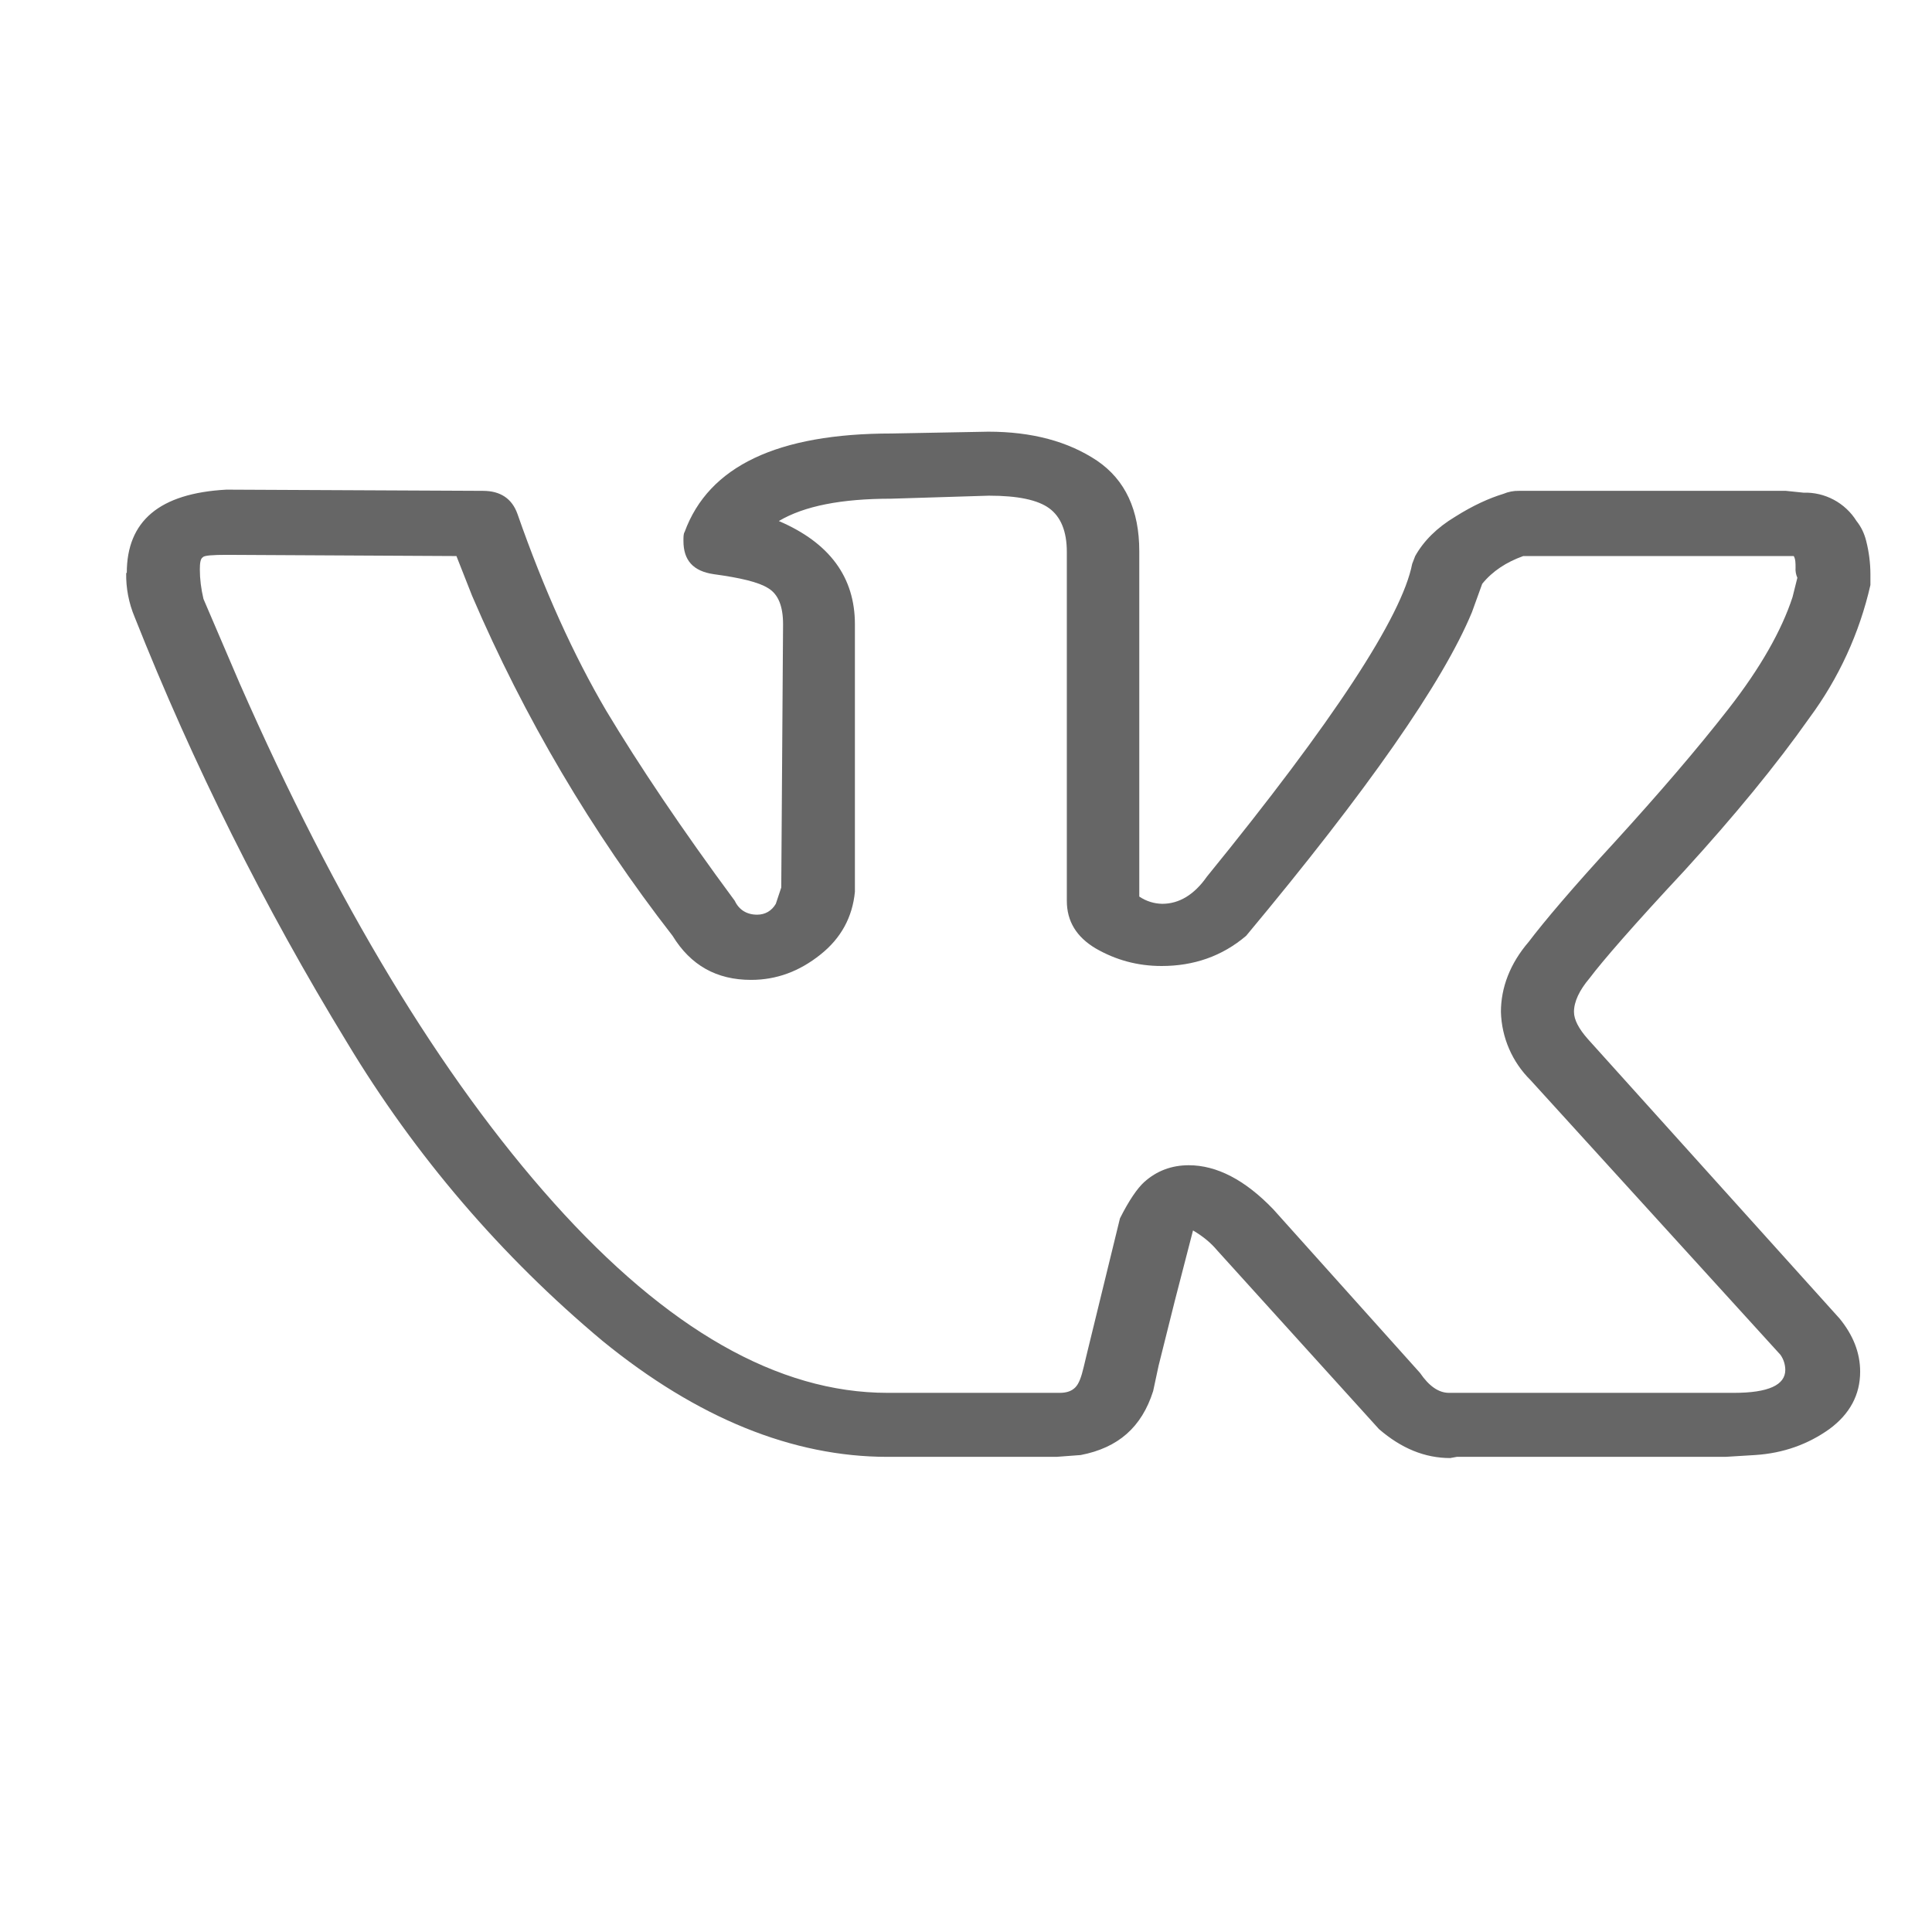
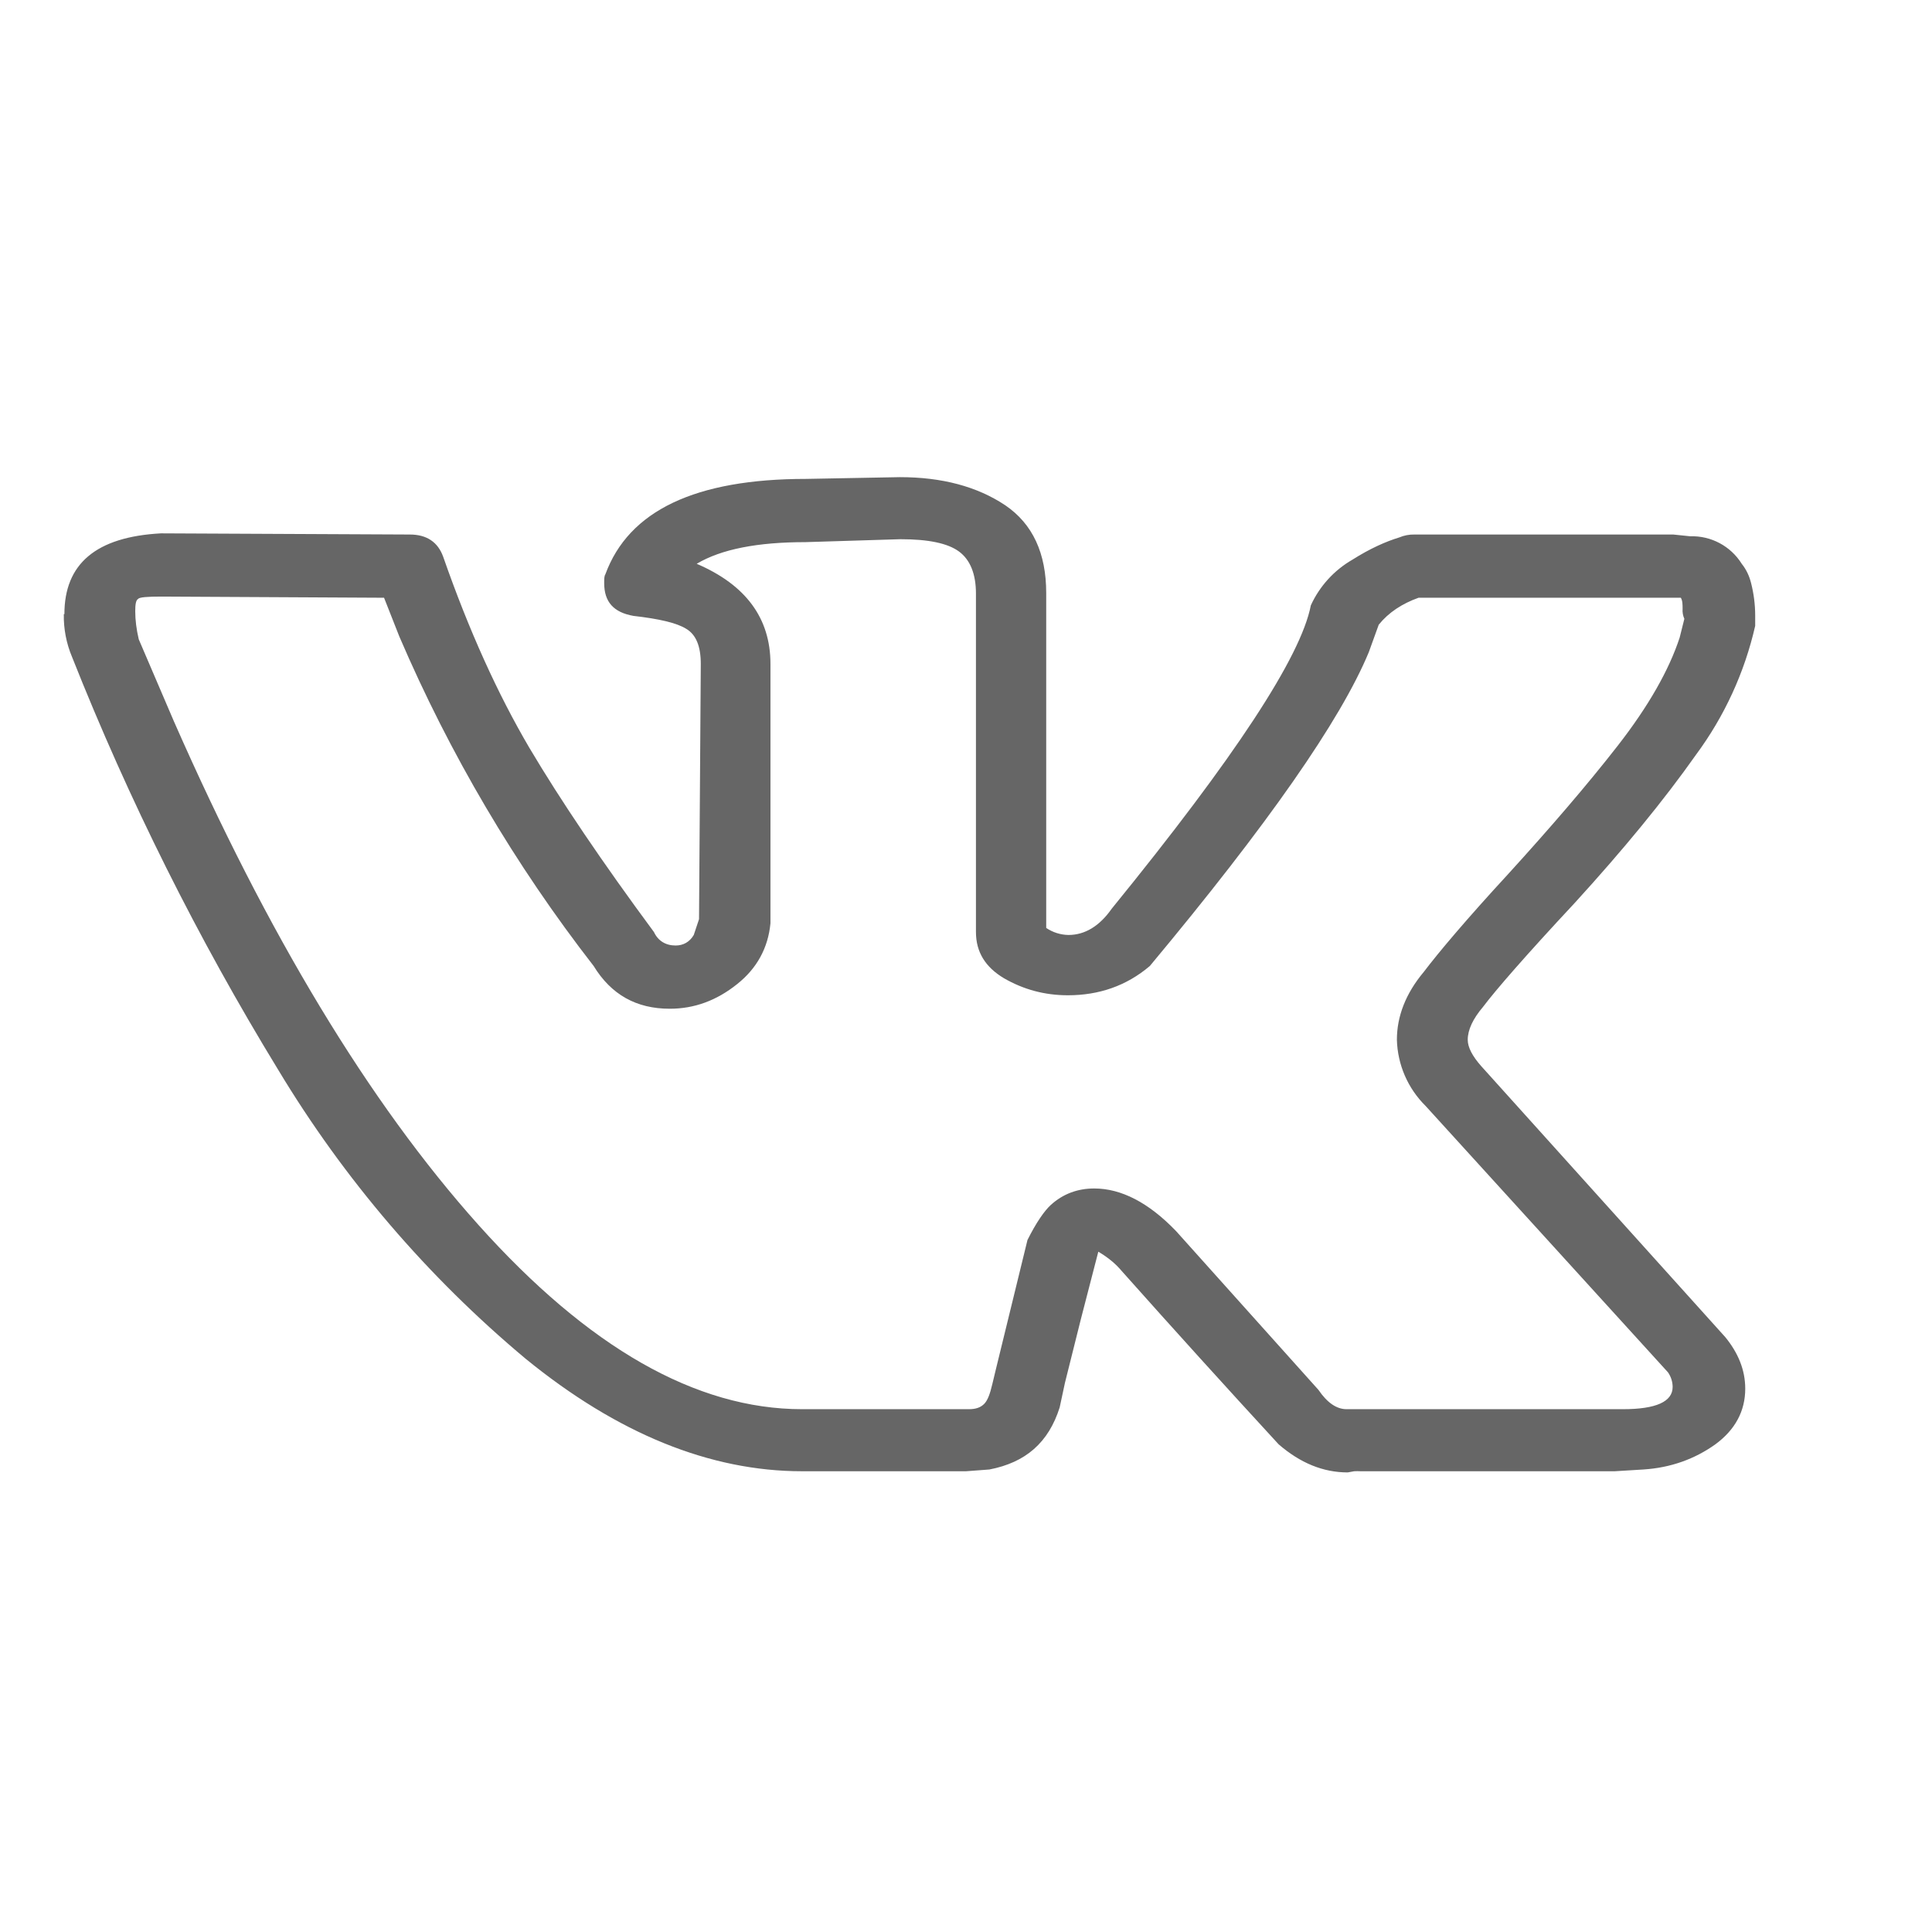
- <svg xmlns="http://www.w3.org/2000/svg" width="32" height="32" fill="none">
-   <path d="M2.1 9.49c0-.86.54-1.32 1.65-1.38L8 8.13c.29 0 .48.13.57.38.44 1.26.93 2.34 1.47 3.26.54.9 1.25 1.96 2.13 3.15.07.15.2.23.37.23.13 0 .24-.06.31-.18l.09-.27.03-4.36c0-.3-.08-.5-.25-.6-.16-.1-.46-.17-.9-.23-.34-.05-.5-.23-.5-.55 0-.07 0-.12.02-.15.4-1.09 1.54-1.63 3.43-1.63l1.6-.03c.72 0 1.32.16 1.8.48.47.32.7.82.7 1.5v5.72a.7.7 0 0 0 .38.12c.28 0 .53-.15.74-.45 2.1-2.58 3.23-4.31 3.4-5.18l.05-.13c.14-.25.36-.47.66-.65.3-.19.57-.31.8-.38a.63.63 0 0 1 .26-.05h4.42l.29.03a1 1 0 0 1 .88.47c.08.1.13.21.16.33a2.26 2.26 0 0 1 .07.55v.18a5.9 5.9 0 0 1-1.01 2.2c-.55.78-1.24 1.62-2.07 2.53-.84.9-1.36 1.5-1.57 1.78-.17.2-.26.39-.26.56 0 .13.08.28.23.45l4.17 4.63c.22.27.34.56.34.88 0 .38-.17.7-.51.95-.35.25-.76.4-1.23.43l-.49.03h-4.45l-.11.02c-.42 0-.81-.16-1.18-.48l-2.68-2.96c-.1-.12-.23-.23-.4-.33l-.3 1.16-.27 1.08-.09.42c-.19.6-.58.94-1.2 1.06l-.4.03h-2.8c-1.57 0-3.15-.64-4.72-1.92a19.62 19.62 0 0 1-4.23-4.94 46.12 46.12 0 0 1-3.52-7.05 1.8 1.8 0 0 1-.14-.73ZM19.24 16c-.4 0-.76-.1-1.09-.29-.32-.19-.48-.45-.48-.79V9.14c0-.34-.1-.58-.29-.72-.19-.14-.52-.21-1-.21l-1.62.05c-.82 0-1.44.12-1.86.37.84.36 1.26.93 1.26 1.71v4.43c-.04.42-.23.77-.57 1.04-.35.28-.73.42-1.15.42-.57 0-1-.24-1.3-.73a25.68 25.68 0 0 1-3.32-5.63l-.26-.66-3.8-.02c-.24 0-.38.01-.4.04-.04.02-.05.1-.05.2 0 .16.02.32.06.49l.6 1.4c1.6 3.64 3.33 6.51 5.2 8.6 1.88 2.1 3.72 3.15 5.53 3.15h2.85c.12 0 .2-.03.26-.09s.1-.17.14-.34l.06-.25.54-2.21c.15-.3.29-.5.4-.6.21-.19.46-.28.74-.28.46 0 .93.24 1.4.73l2.43 2.71c.15.22.31.33.48.33h4.72c.57 0 .85-.13.85-.38a.44.44 0 0 0-.08-.25l-4.14-4.55a1.65 1.65 0 0 1-.49-1.13c0-.4.15-.8.46-1.16.25-.33.73-.9 1.44-1.67.71-.78 1.34-1.51 1.87-2.19.53-.68.88-1.3 1.06-1.85l.08-.32a.35.35 0 0 1-.03-.17c0-.07 0-.14-.03-.19h-4.48c-.28.1-.51.25-.68.46l-.17.47c-.48 1.16-1.73 2.95-3.74 5.36-.4.34-.87.5-1.4.5Z" fill="#666" />
+ <svg xmlns="http://www.w3.org/2000/svg" width="33" height="33" fill="none">
+   <path d="M1.1 10.49c0-.86.54-1.32 1.65-1.38L7 9.13c.29 0 .48.13.57.38.44 1.26.93 2.34 1.47 3.26.54.91 1.25 1.96 2.13 3.15.07.15.2.23.37.23.13 0 .24-.06.31-.18l.09-.27.03-4.36c0-.3-.08-.5-.25-.6-.16-.1-.46-.17-.9-.22-.34-.06-.5-.24-.5-.56 0-.07 0-.12.02-.15.4-1.09 1.54-1.63 3.43-1.63l1.6-.03c.72 0 1.32.16 1.8.48.47.32.7.82.7 1.5v5.72a.7.7 0 0 0 .38.12c.28 0 .53-.15.74-.45 2.1-2.58 3.23-4.3 3.4-5.18a1.73 1.73 0 0 1 .71-.78c.3-.19.57-.31.8-.38a.63.63 0 0 1 .26-.05h4.42l.29.03a1 1 0 0 1 .88.47c.08.1.13.21.16.33a2.26 2.26 0 0 1 .07.55v.18a5.9 5.9 0 0 1-1.01 2.2c-.55.78-1.24 1.62-2.07 2.53-.84.9-1.36 1.5-1.57 1.78-.17.2-.26.39-.26.56 0 .13.08.28.23.45l4.17 4.63c.22.27.34.56.34.88 0 .38-.17.7-.51.95-.35.25-.76.4-1.23.43l-.49.03h-4.34a1 1 0 0 0-.11 0l-.11.02c-.42 0-.81-.16-1.18-.48a245.7 245.7 0 0 1-2.68-2.96c-.1-.12-.23-.23-.4-.33l-.3 1.16-.27 1.08-.09.42c-.19.6-.58.94-1.2 1.06l-.4.03h-2.8c-1.57 0-3.15-.64-4.72-1.92a19.62 19.62 0 0 1-4.23-4.94 46.13 46.13 0 0 1-3.52-7.05 1.8 1.8 0 0 1-.14-.73ZM18.24 17c-.4 0-.76-.1-1.09-.29-.32-.19-.48-.45-.48-.79v-5.78c0-.34-.1-.58-.29-.72-.19-.14-.52-.21-1-.21l-1.62.05c-.82 0-1.44.12-1.86.37.84.36 1.26.93 1.26 1.71v4.43c-.04.42-.23.77-.57 1.04-.35.28-.73.42-1.15.42-.57 0-1-.24-1.3-.73a25.68 25.68 0 0 1-3.32-5.63l-.26-.66-3.8-.02c-.24 0-.38.01-.4.04-.04.02-.05.1-.05.21 0 .15.02.31.06.48l.6 1.4c1.6 3.64 3.33 6.51 5.2 8.6 1.88 2.1 3.72 3.15 5.53 3.15h2.85c.12 0 .2-.03.26-.09s.1-.17.14-.34l.06-.25.54-2.21c.15-.3.29-.5.4-.6.21-.19.46-.28.74-.28.46 0 .93.24 1.4.73l2.43 2.71c.15.22.31.33.48.33h4.72c.57 0 .85-.13.85-.38a.44.44 0 0 0-.08-.25l-4.14-4.55a1.65 1.65 0 0 1-.49-1.13c0-.4.15-.79.46-1.16.25-.33.73-.9 1.44-1.67.71-.78 1.34-1.51 1.87-2.19.53-.68.88-1.3 1.06-1.85l.08-.32a.35.35 0 0 1-.03-.17c0-.07 0-.14-.03-.19h-4.48c-.28.1-.51.25-.68.46l-.17.47c-.48 1.16-1.73 2.95-3.74 5.36-.4.34-.87.5-1.4.5Z" fill="#666" />
</svg>
